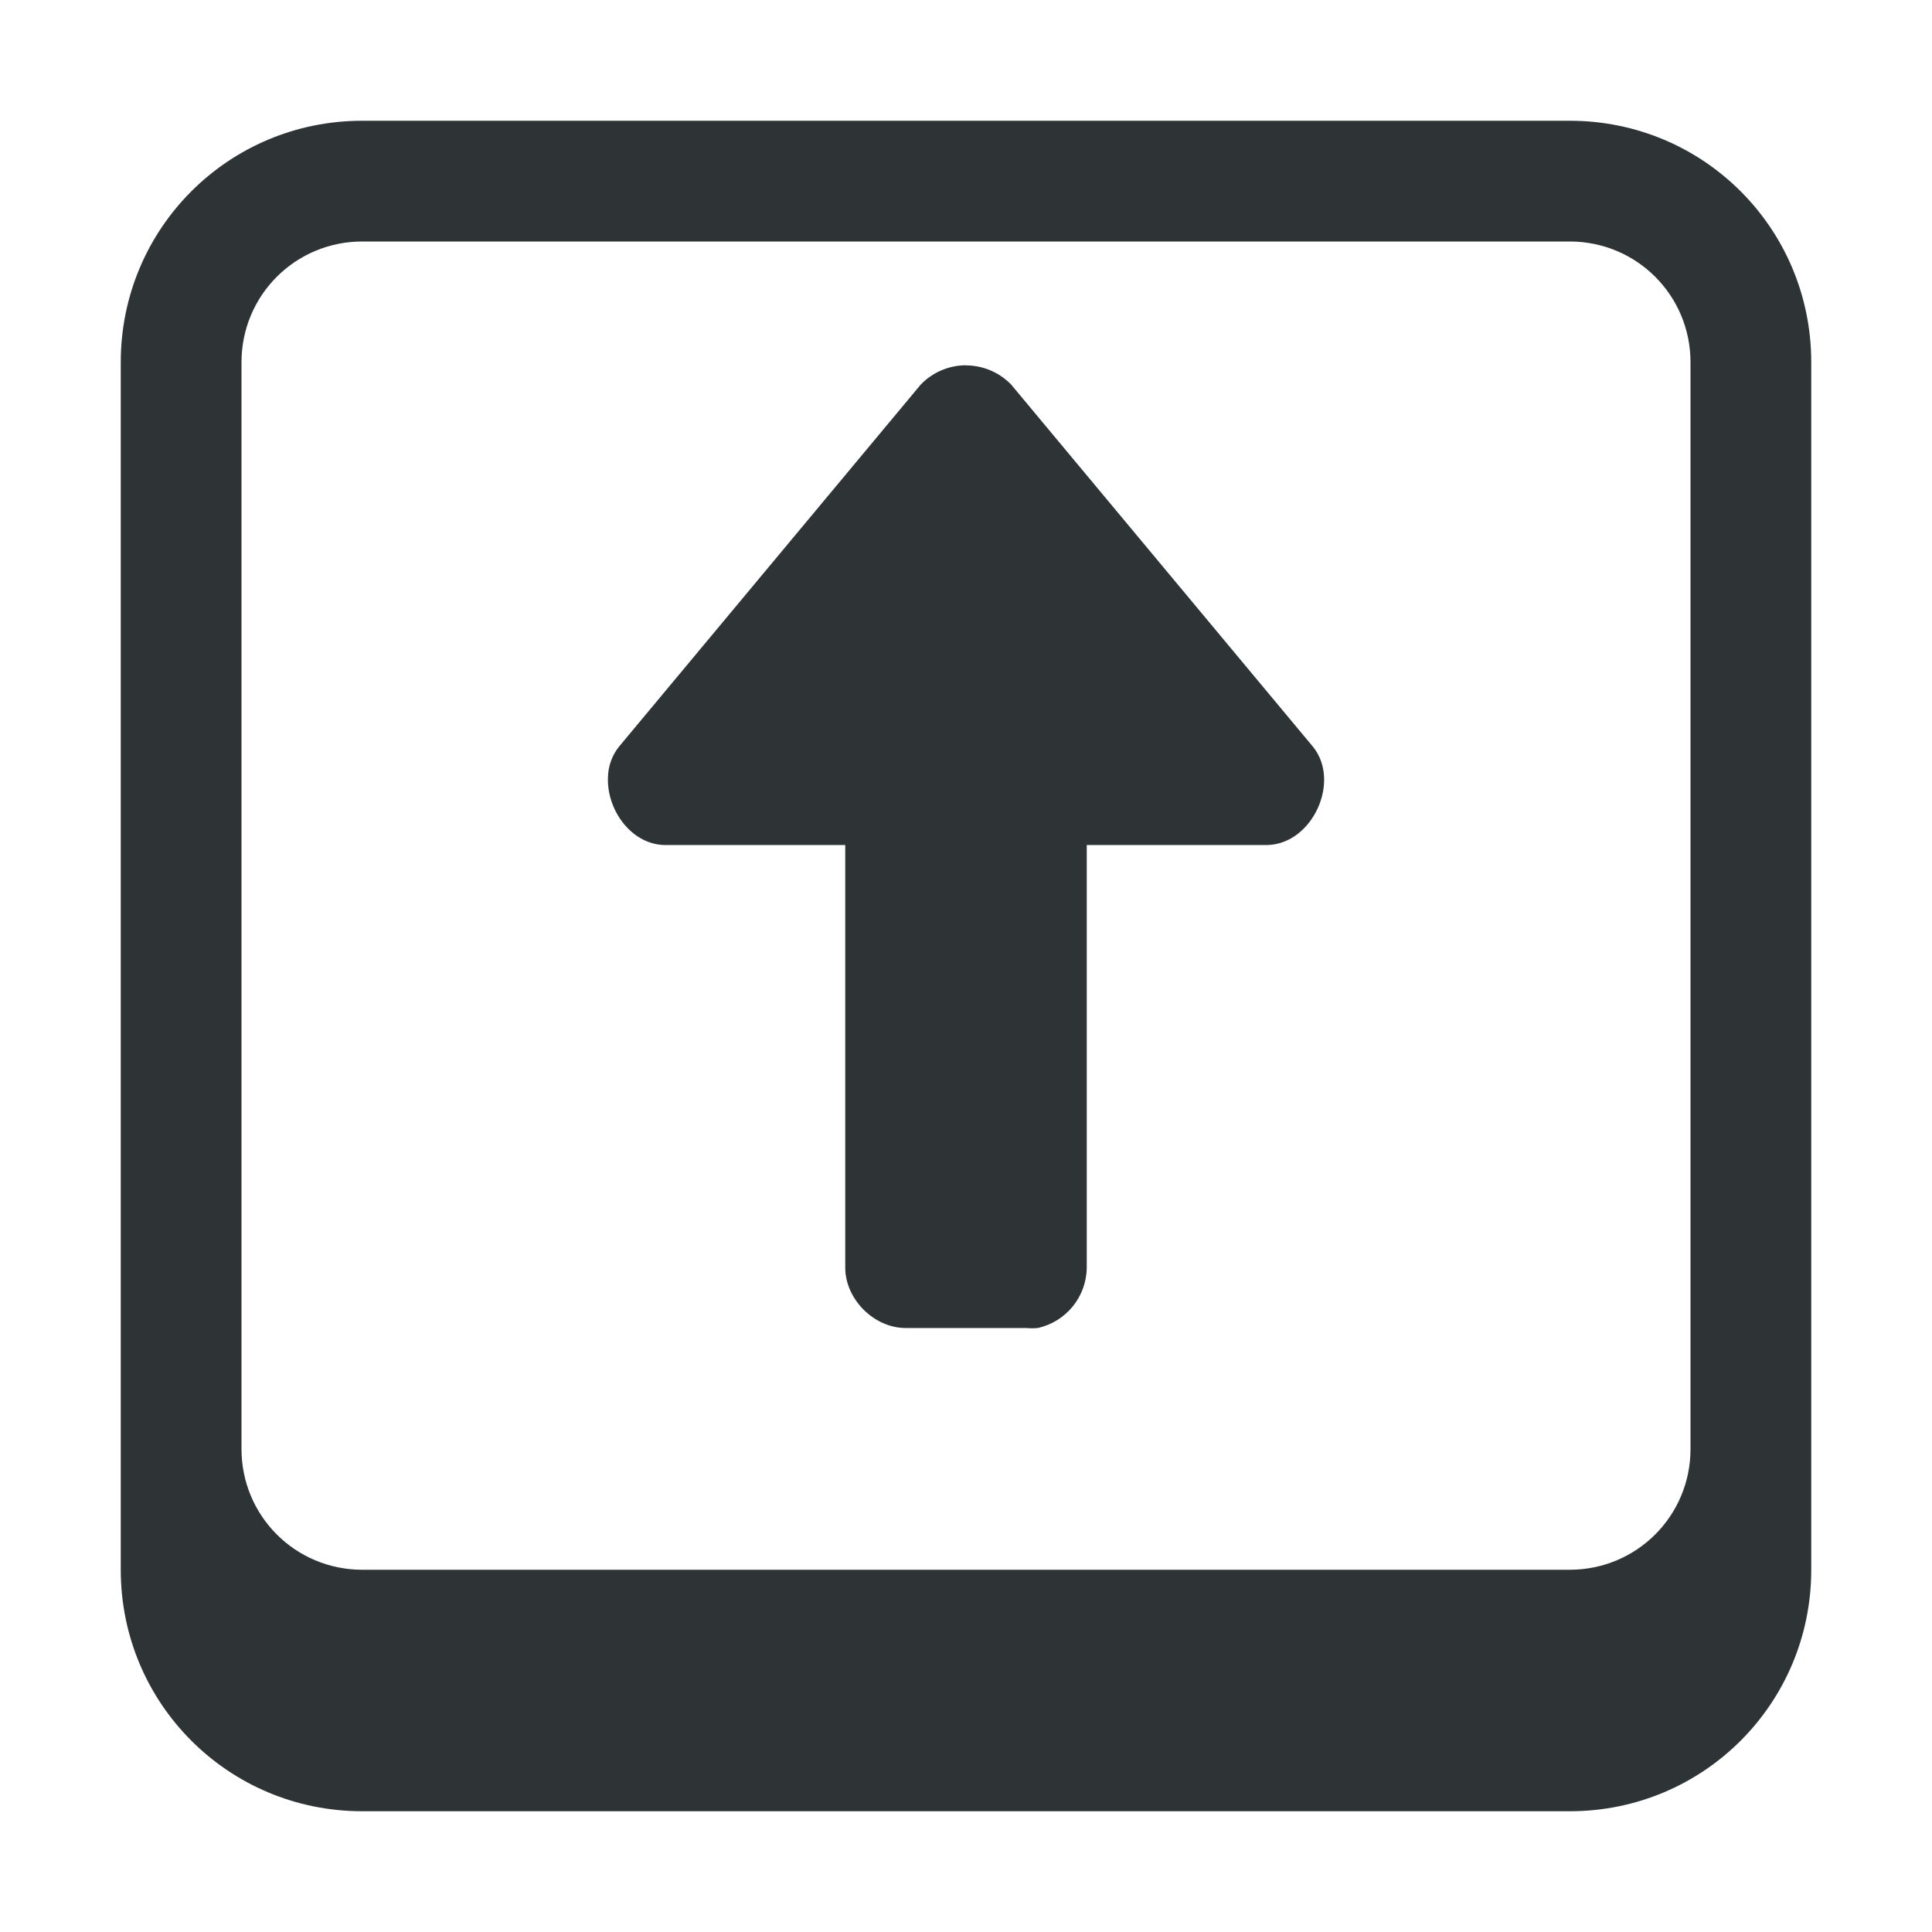
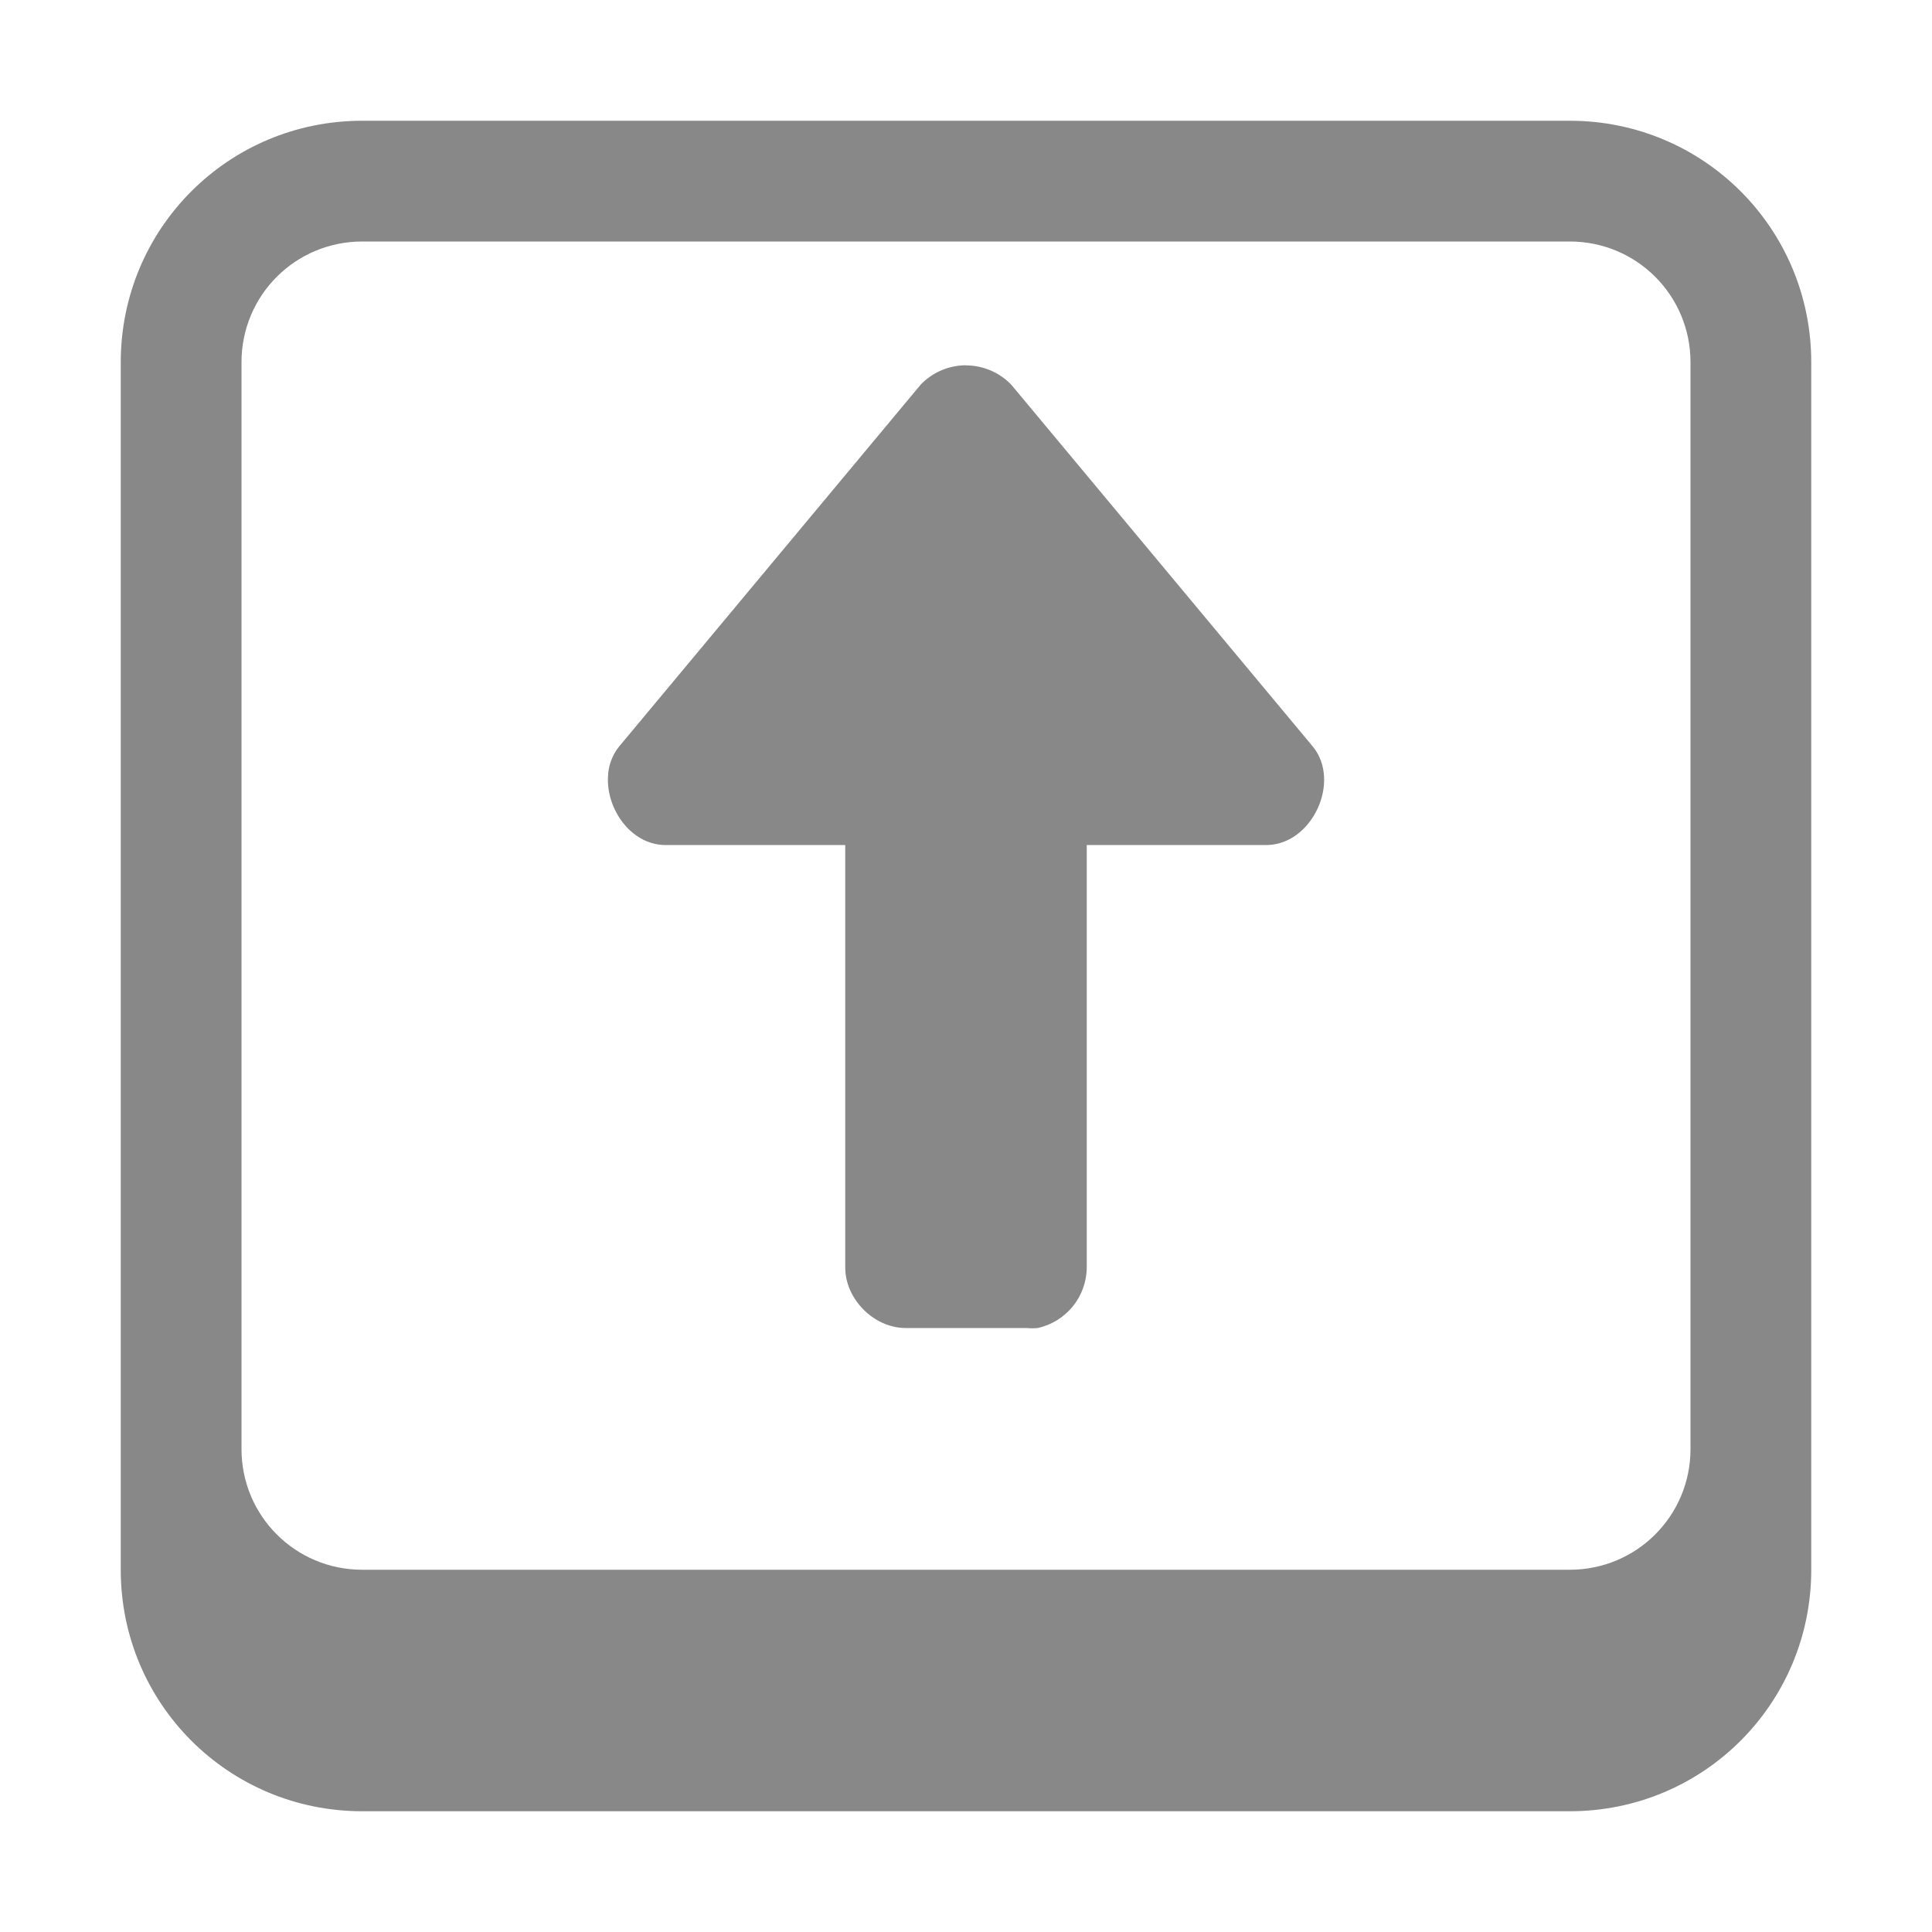
<svg xmlns="http://www.w3.org/2000/svg" viewBox="0 0 16 16">
-   <path d="M3 1c-1.108 0-2 .892-2 2v10c0 1.108.892 2 2 2h10c1.108 0 2-.892 2-2V3c0-1.108-.892-2-2-2H3zm0 1h10c.554 0 1 .446 1 1v9c0 .554-.446 1-1 1H3c-.554 0-1-.446-1-1V3c0-.554.446-1 1-1zm5 1.025a.522.522 0 00-.375.16l-2.5 3a.42.42 0 00-.09.249c-.013.267.188.556.465.564H7v3.5c0 .261.238.5.5.5h1a.49.49 0 00.094 0 .517.517 0 00.406-.5v-3.5h1.5c.369-.012.605-.524.375-.812l-2.5-3A.522.522 0 008 3.026z" style="marker:none" fill="currentColor" color="#2e3436" />
+   <path d="M3 1c-1.108 0-2 .892-2 2v10c0 1.108.892 2 2 2h10c1.108 0 2-.892 2-2V3c0-1.108-.892-2-2-2H3zm0 1h10c.554 0 1 .446 1 1v9c0 .554-.446 1-1 1H3c-.554 0-1-.446-1-1V3c0-.554.446-1 1-1zm5 1.025a.522.522 0 00-.375.16l-2.5 3a.42.42 0 00-.09.249c-.013.267.188.556.465.564H7v3.5c0 .261.238.5.5.5h1a.49.49 0 00.094 0 .517.517 0 00.406-.5v-3.5h1.5c.369-.012.605-.524.375-.812l-2.5-3A.522.522 0 008 3.026z" style="marker:none" fill="currentColor" color="#888" />
</svg>
